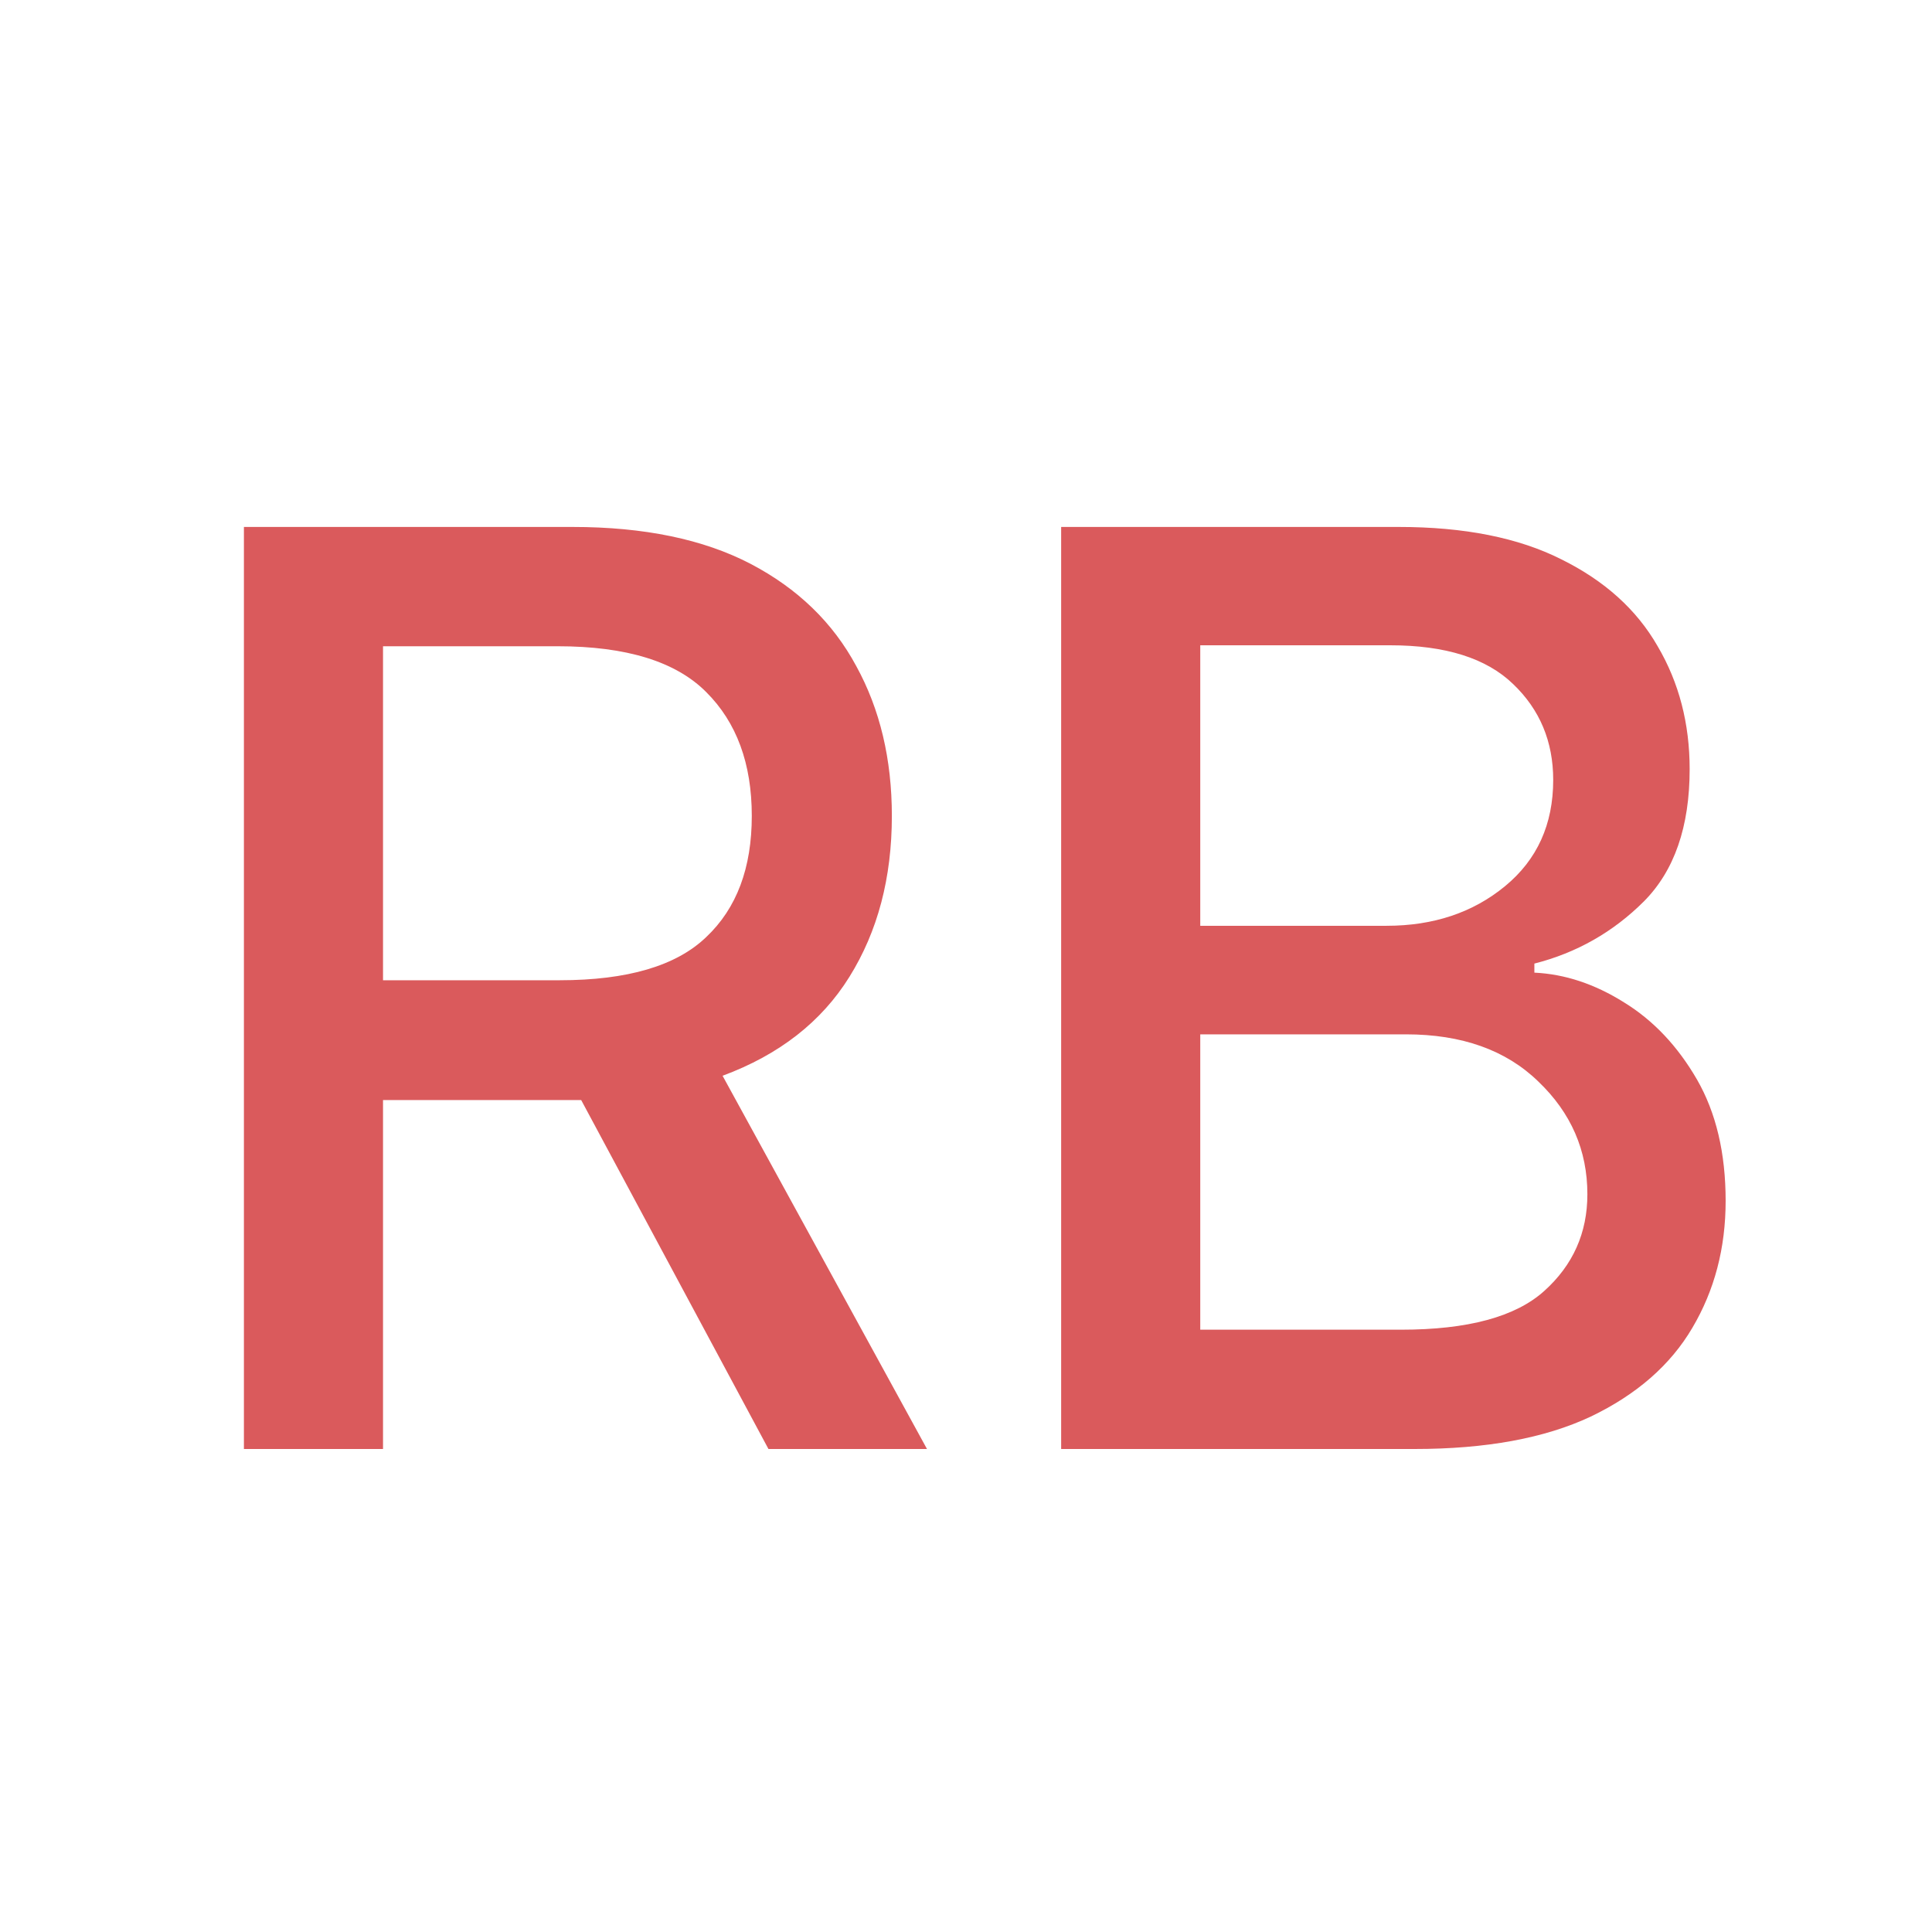
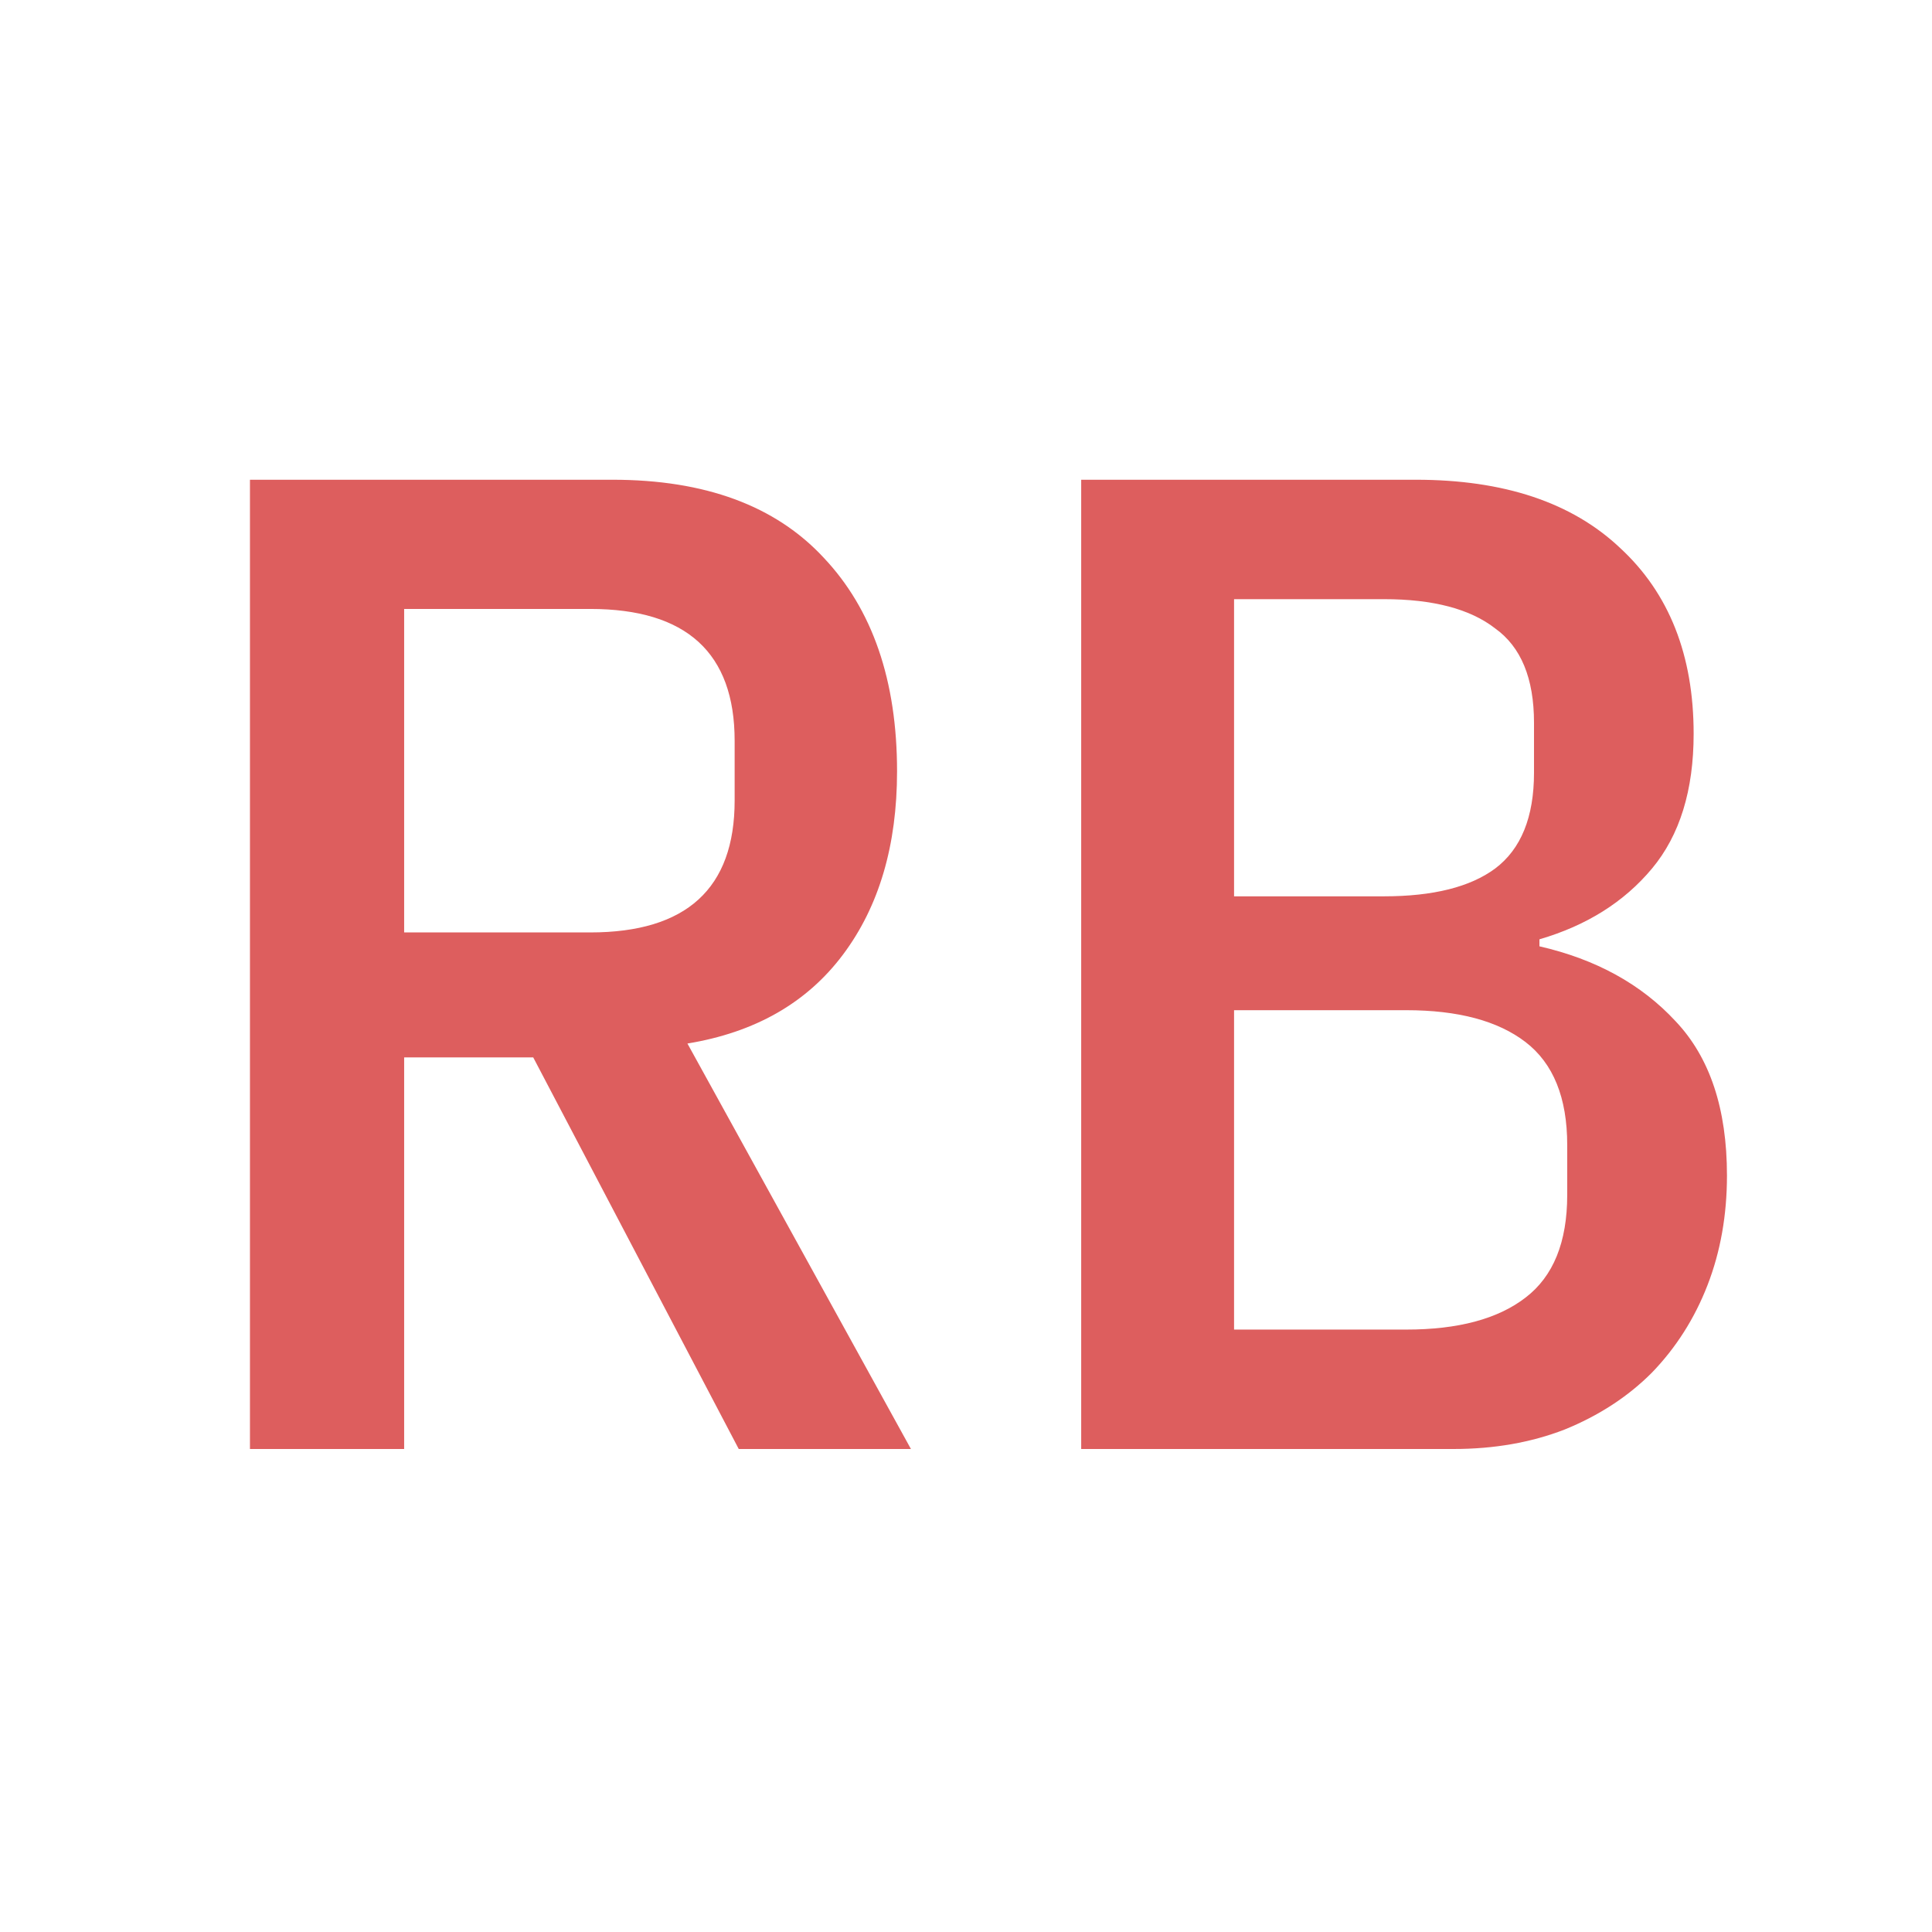
<svg xmlns="http://www.w3.org/2000/svg" width="16" height="16" viewBox="0 0 16 16" fill="none">
-   <path d="M2.02 12V4.364H4.742C5.334 4.364 5.825 4.466 6.215 4.669C6.605 4.873 6.897 5.155 7.091 5.516C7.288 5.874 7.386 6.288 7.386 6.757C7.386 7.27 7.269 7.713 7.035 8.089C6.804 8.461 6.454 8.735 5.984 8.909L7.677 12H6.364L4.813 9.11C4.788 9.11 4.763 9.11 4.738 9.11H3.172V12H2.02ZM3.172 8.118H4.634C5.196 8.118 5.601 7.999 5.849 7.76C6.101 7.522 6.226 7.188 6.226 6.757C6.226 6.325 6.101 5.983 5.849 5.732C5.598 5.479 5.188 5.352 4.619 5.352H3.172V8.118ZM8.788 12V4.364H11.584C12.126 4.364 12.575 4.453 12.93 4.632C13.288 4.809 13.554 5.048 13.728 5.352C13.905 5.653 13.993 5.992 13.993 6.37C13.993 6.847 13.866 7.212 13.613 7.466C13.359 7.719 13.057 7.891 12.707 7.98V8.055C12.96 8.067 13.207 8.149 13.449 8.301C13.692 8.45 13.893 8.663 14.053 8.939C14.212 9.215 14.291 9.55 14.291 9.945C14.291 10.336 14.199 10.686 14.015 10.997C13.834 11.305 13.553 11.55 13.173 11.732C12.792 11.911 12.306 12 11.715 12H8.788ZM9.94 11.012H11.603C12.157 11.012 12.552 10.905 12.789 10.691C13.027 10.477 13.146 10.21 13.146 9.89C13.146 9.527 13.011 9.216 12.74 8.957C12.472 8.696 12.106 8.566 11.644 8.566H9.94V11.012ZM9.94 7.667H11.483C11.871 7.667 12.198 7.558 12.464 7.339C12.73 7.12 12.863 6.827 12.863 6.459C12.863 6.141 12.752 5.876 12.531 5.665C12.31 5.451 11.971 5.344 11.513 5.344H9.94V7.667Z" fill="#DA5A5C" />
+   <path d="M3.347 12H2.07V3.973H5.072C5.839 3.973 6.421 4.188 6.82 4.617C7.226 5.046 7.429 5.637 7.429 6.388C7.429 7.001 7.28 7.507 6.981 7.906C6.682 8.305 6.253 8.55 5.693 8.642L7.544 12H6.118L4.416 8.757H3.347V12ZM4.888 7.722C5.685 7.722 6.084 7.358 6.084 6.63V6.135C6.084 5.407 5.685 5.043 4.888 5.043H3.347V7.722H4.888ZM8.954 3.973H11.726C12.454 3.973 13.018 4.161 13.416 4.537C13.823 4.912 14.026 5.426 14.026 6.077C14.026 6.545 13.911 6.917 13.681 7.193C13.451 7.469 13.14 7.665 12.749 7.779V7.837C13.217 7.944 13.593 8.151 13.877 8.458C14.16 8.757 14.302 9.182 14.302 9.735C14.302 10.064 14.248 10.367 14.141 10.643C14.034 10.919 13.88 11.161 13.681 11.367C13.482 11.567 13.24 11.724 12.957 11.839C12.681 11.946 12.374 12 12.037 12H8.954V3.973ZM11.646 11.011C12.075 11.011 12.405 10.923 12.634 10.746C12.864 10.57 12.979 10.287 12.979 9.896V9.482C12.979 9.091 12.864 8.807 12.634 8.63C12.405 8.454 12.075 8.366 11.646 8.366H10.22V11.011H11.646ZM11.461 7.423C11.868 7.423 12.175 7.346 12.382 7.193C12.596 7.032 12.704 6.768 12.704 6.399V5.986C12.704 5.617 12.596 5.357 12.382 5.204C12.175 5.043 11.868 4.962 11.461 4.962H10.22V7.423H11.461Z" fill="#DD5E5E" />
</svg>
